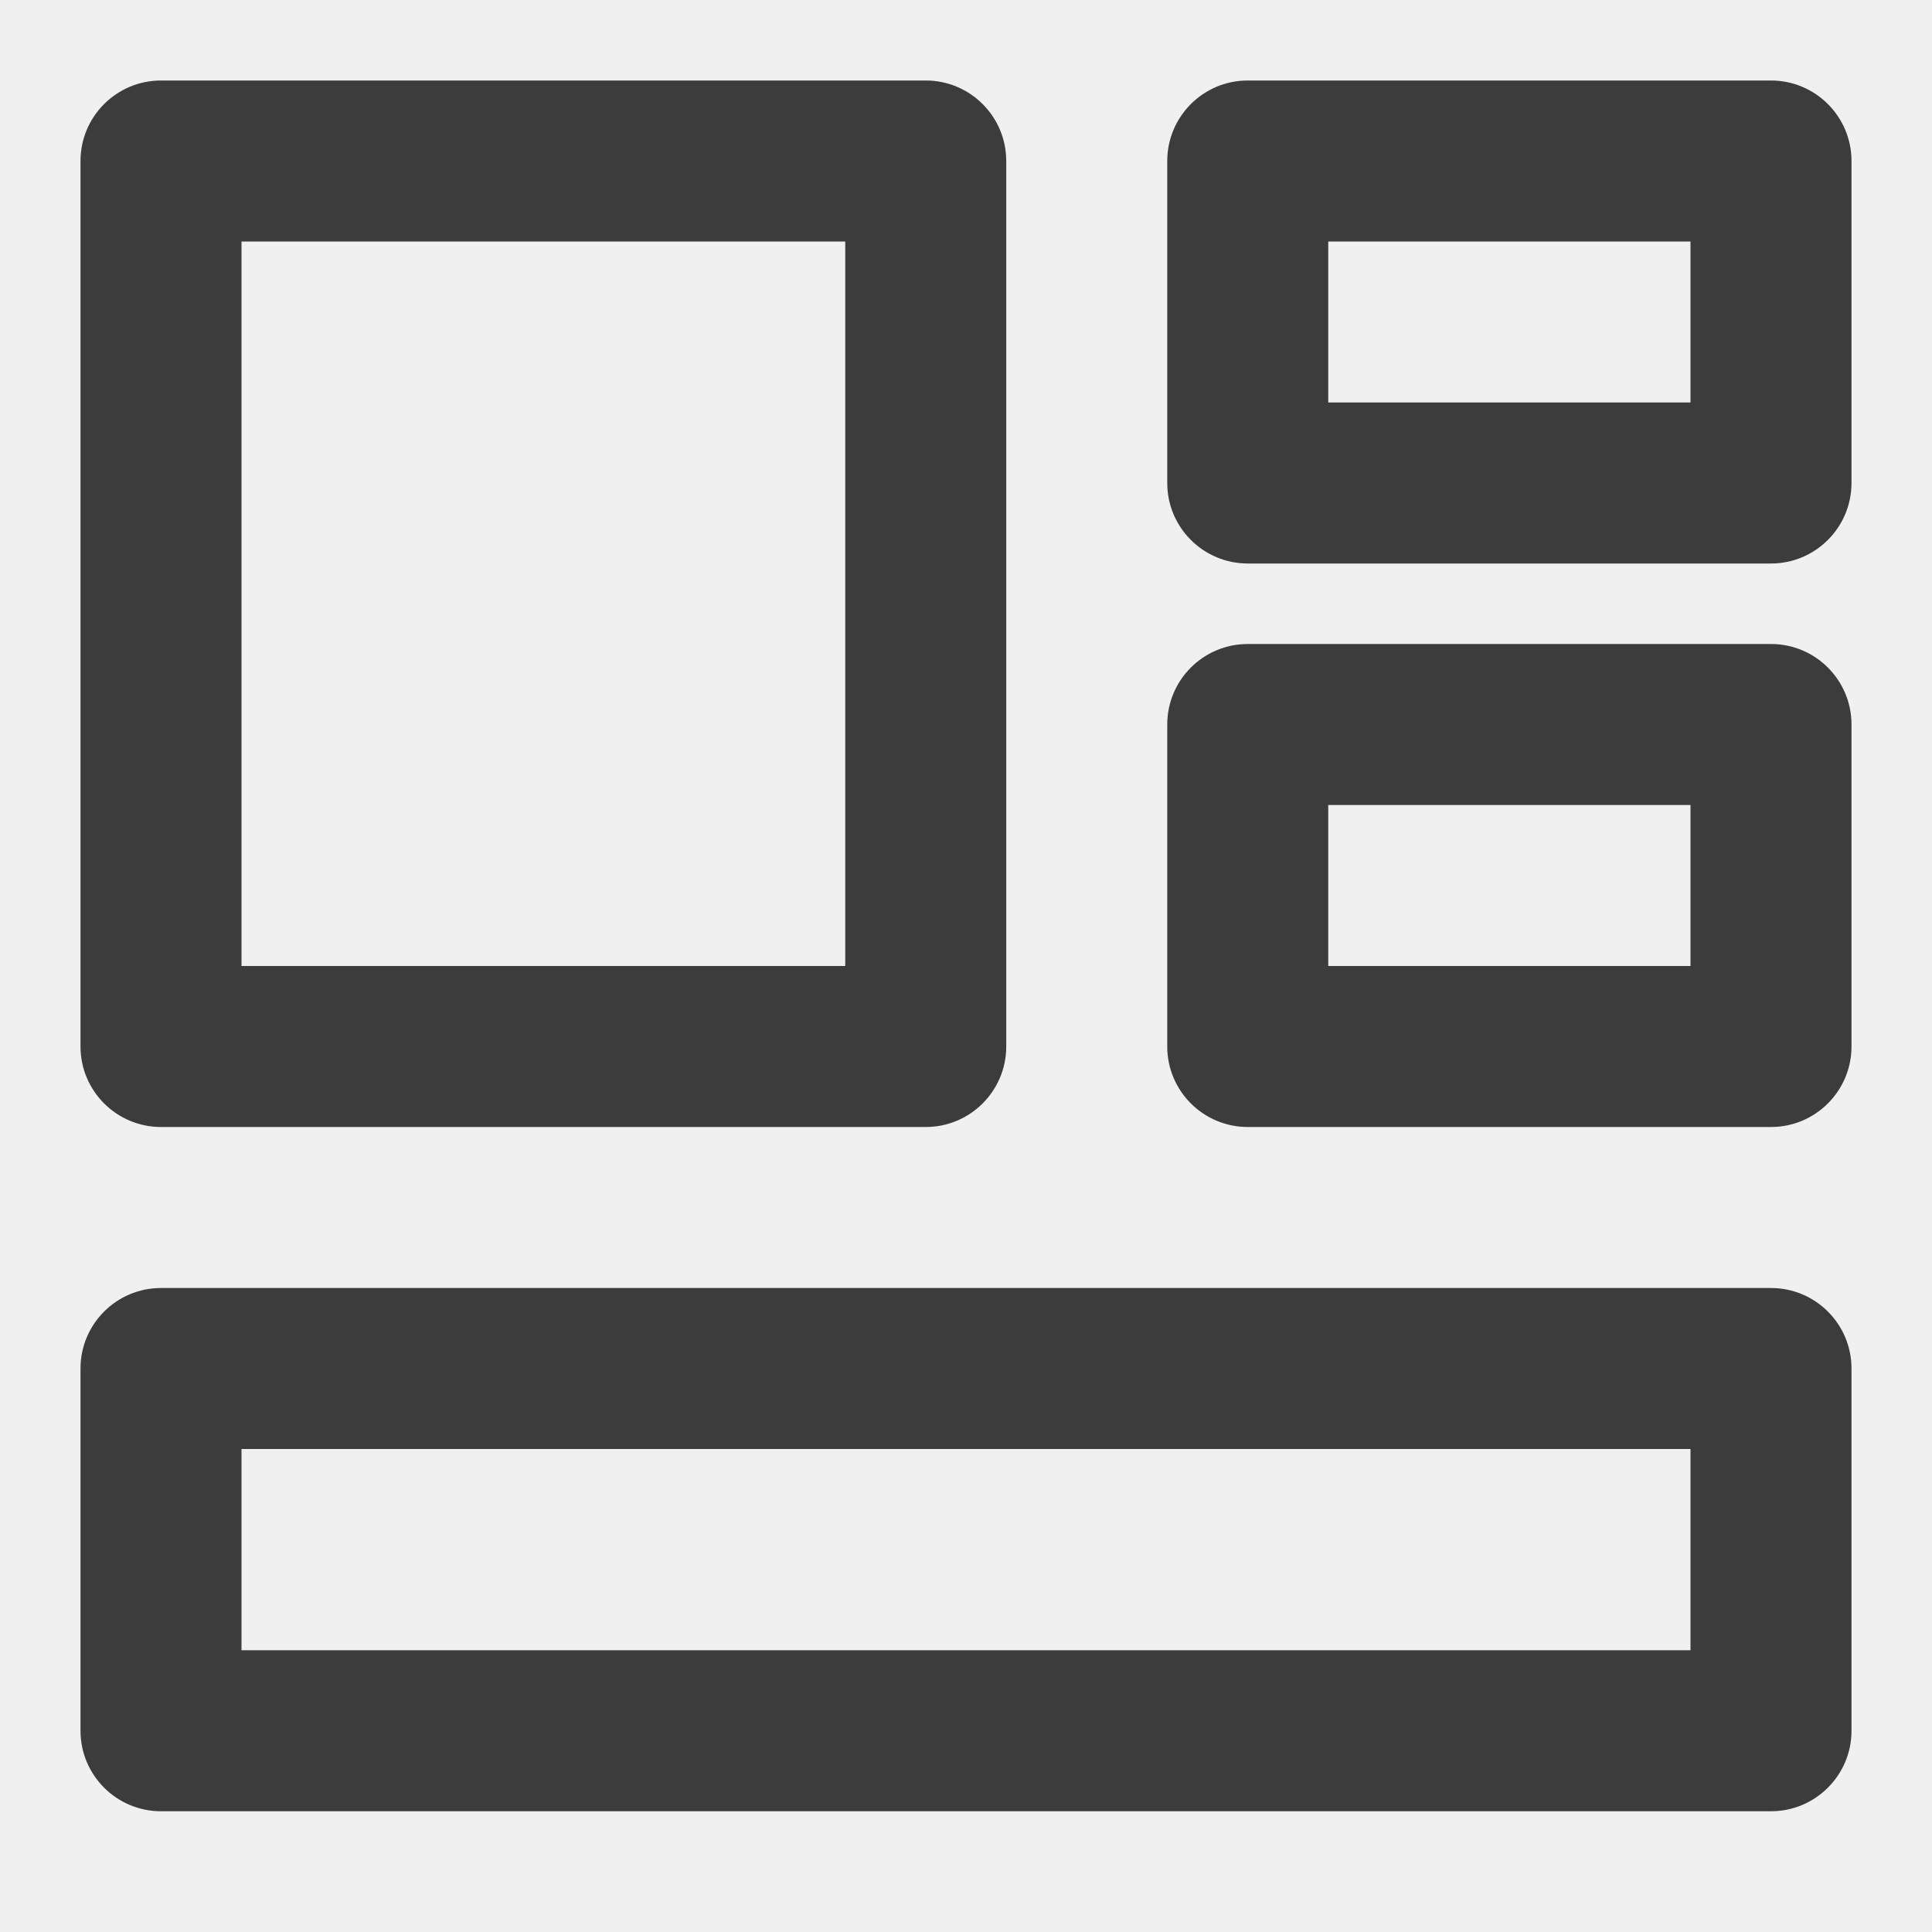
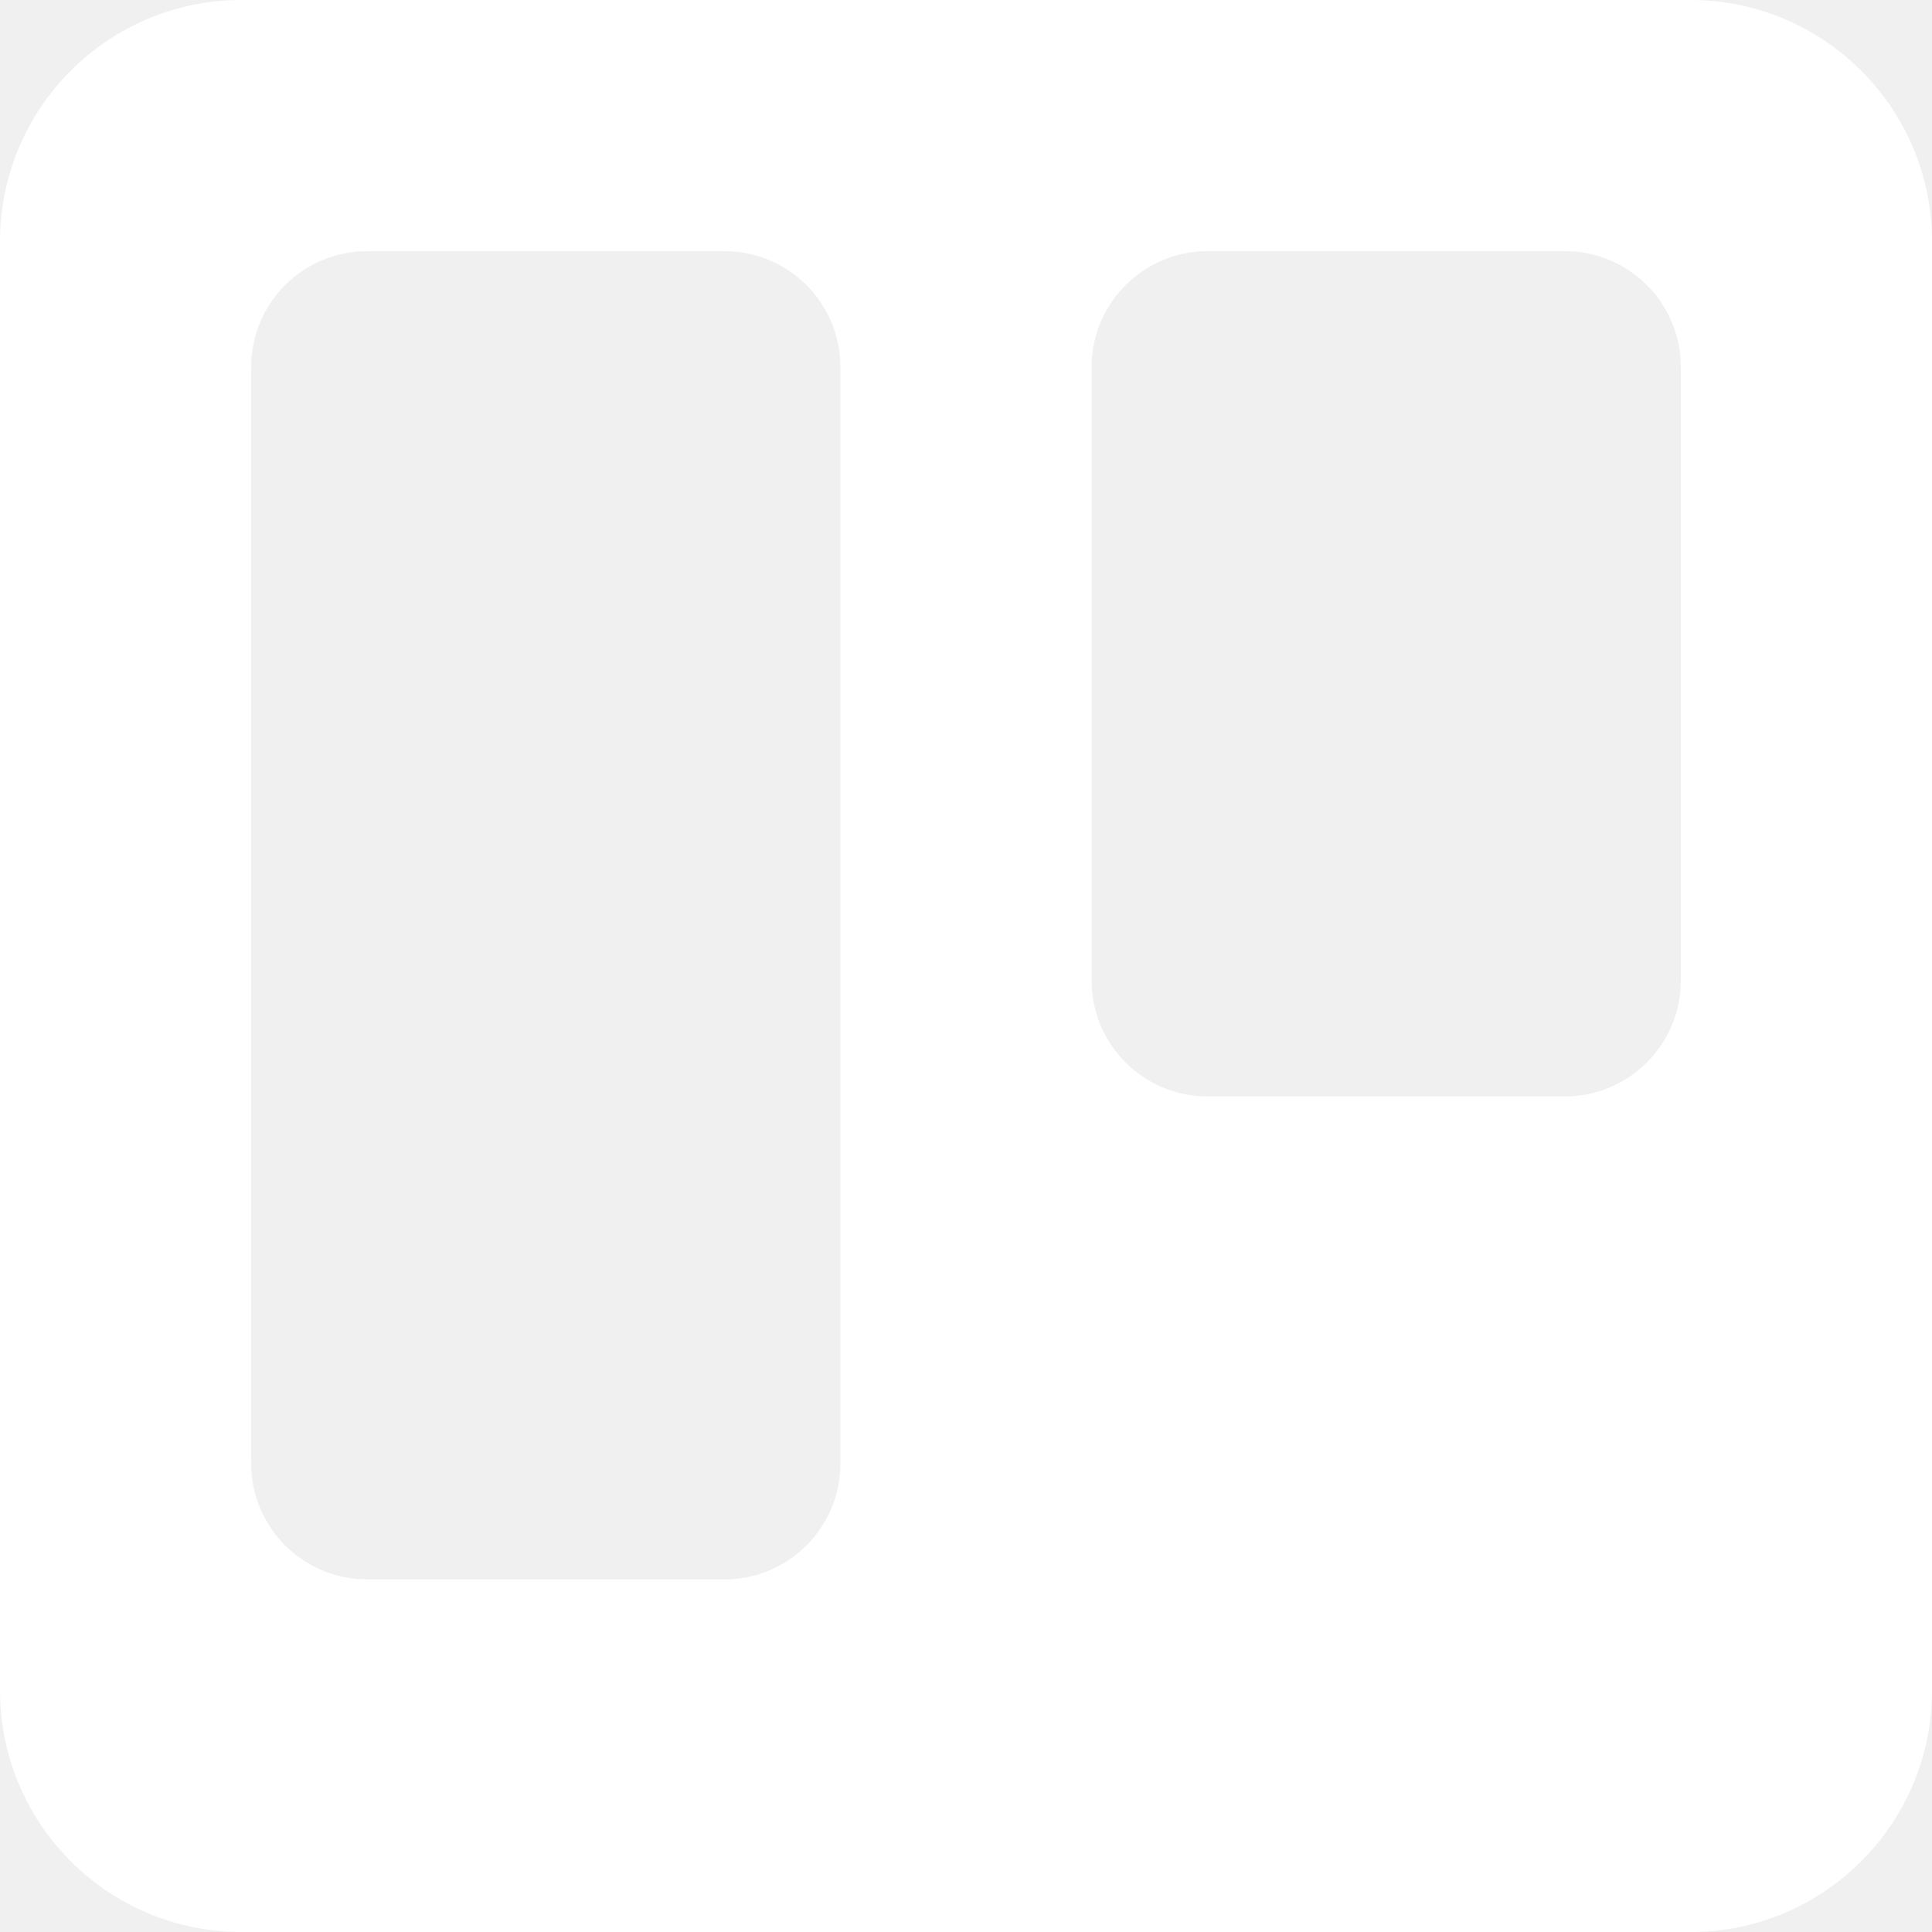
- <svg xmlns="http://www.w3.org/2000/svg" width="24" height="24" viewBox="0 0 24 24" fill="none">
-   <path fill-rule="evenodd" clip-rule="evenodd" d="M1 2C1 1.448 1.448 1 2 1H11.5C12.052 1 12.5 1.448 12.5 2V13C12.5 13.552 12.052 14 11.5 14H2C1.448 14 1 13.552 1 13V2ZM3 3V12H10.5V3H3ZM14.5 2C14.5 1.448 14.948 1 15.5 1H22C22.552 1 23 1.448 23 2V6C23 6.552 22.552 7 22 7H15.5C14.948 7 14.5 6.552 14.5 6V2ZM16.5 3V5H21V3H16.5ZM14.5 9C14.5 8.448 14.948 8 15.5 8H22C22.552 8 23 8.448 23 9V13C23 13.552 22.552 14 22 14H15.5C14.948 14 14.5 13.552 14.5 13V9ZM16.5 10V12H21V10H16.5ZM1 17C1 16.448 1.448 16 2 16H22C22.552 16 23 16.448 23 17V21.5C23 22.052 22.552 22.5 22 22.5H2C1.448 22.5 1 22.052 1 21.5V17ZM3 18V20.5H21V18H3Z" fill="black" fill-opacity="0.75" />
+ <svg xmlns="http://www.w3.org/2000/svg" width="101" height="101" viewBox="0 0 101 101" fill="none">
+   <path d="M88.375 0H12.625C5.652 0 0 5.652 0 12.625V88.375C0 95.344 5.652 101 12.625 101H88.375C95.344 101 101 95.344 101 88.375V12.625C101 5.652 95.344 0 88.375 0ZM43.935 76.507C43.935 79.853 41.221 82.567 37.875 82.567H19.19C15.844 82.567 13.13 79.849 13.13 76.507V19.19C13.13 15.844 15.844 13.13 19.19 13.13H37.875C41.221 13.13 43.935 15.844 43.935 19.19V76.507ZM87.87 51.258C87.87 54.599 85.156 57.318 81.81 57.318H63.125C59.779 57.318 57.065 54.599 57.065 51.258V19.19C57.065 15.844 59.784 13.13 63.125 13.13H81.81C85.156 13.13 87.87 15.844 87.87 19.19V51.258Z" fill="white" />
</svg>
